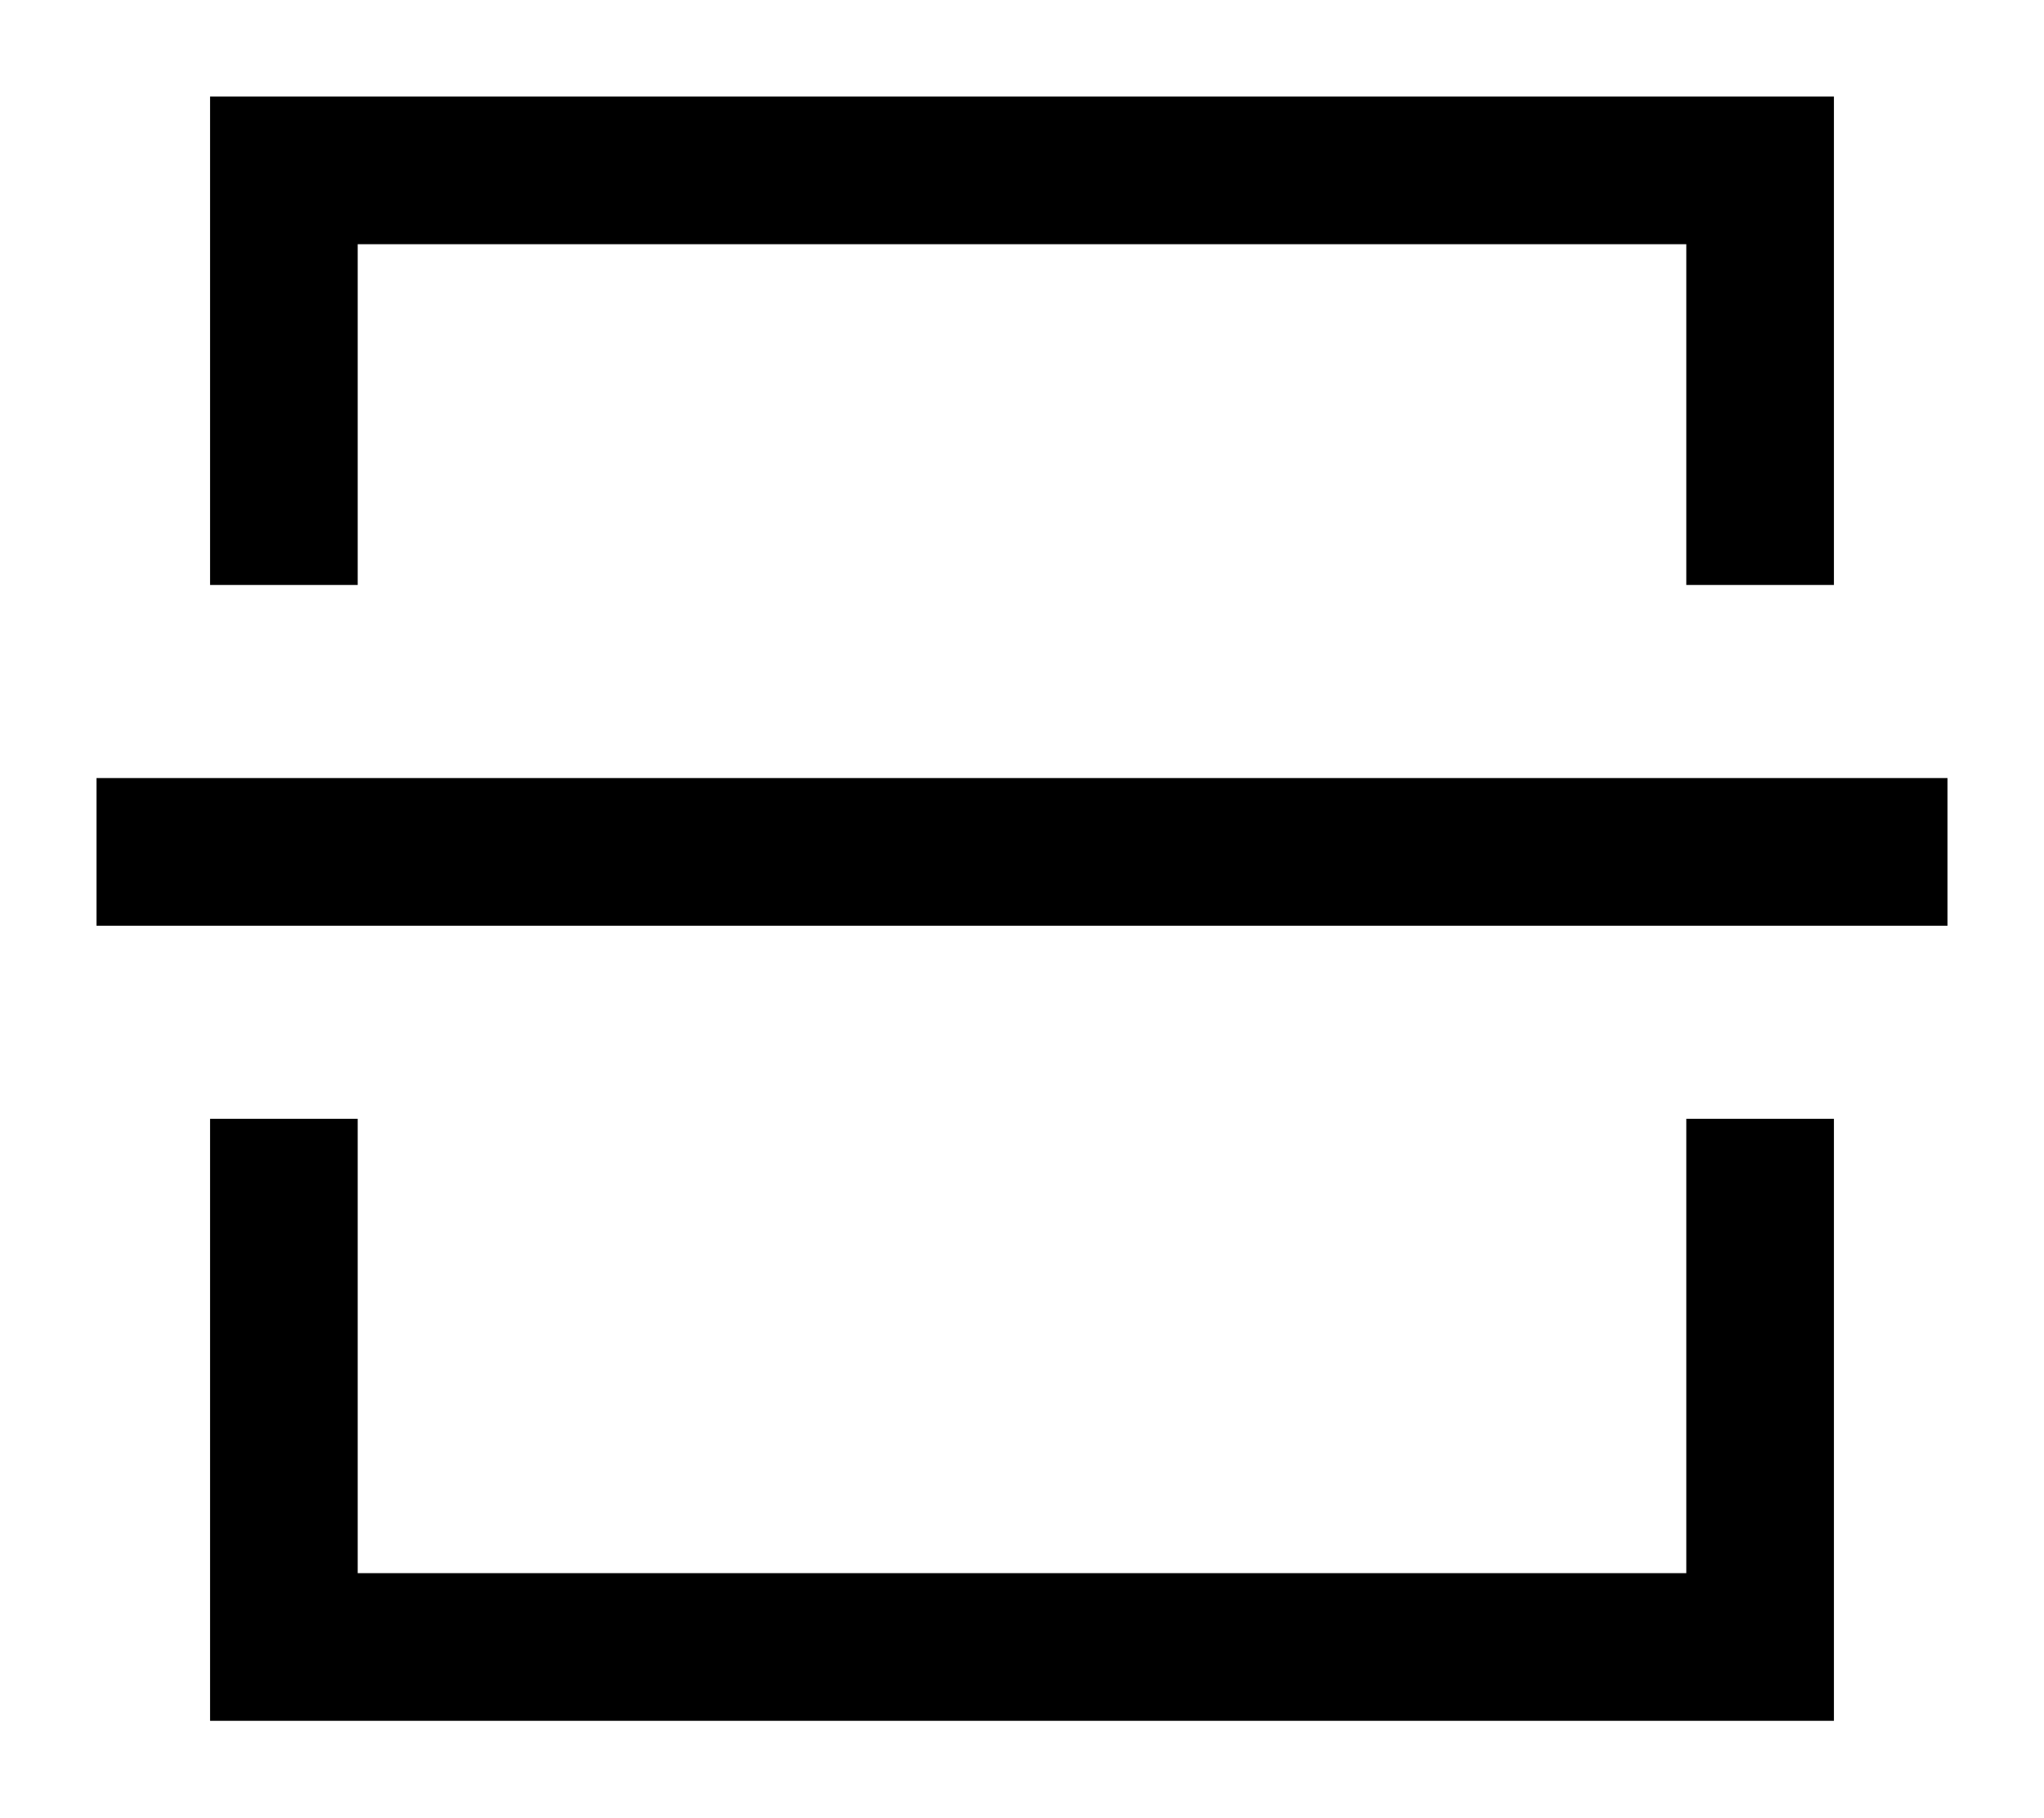
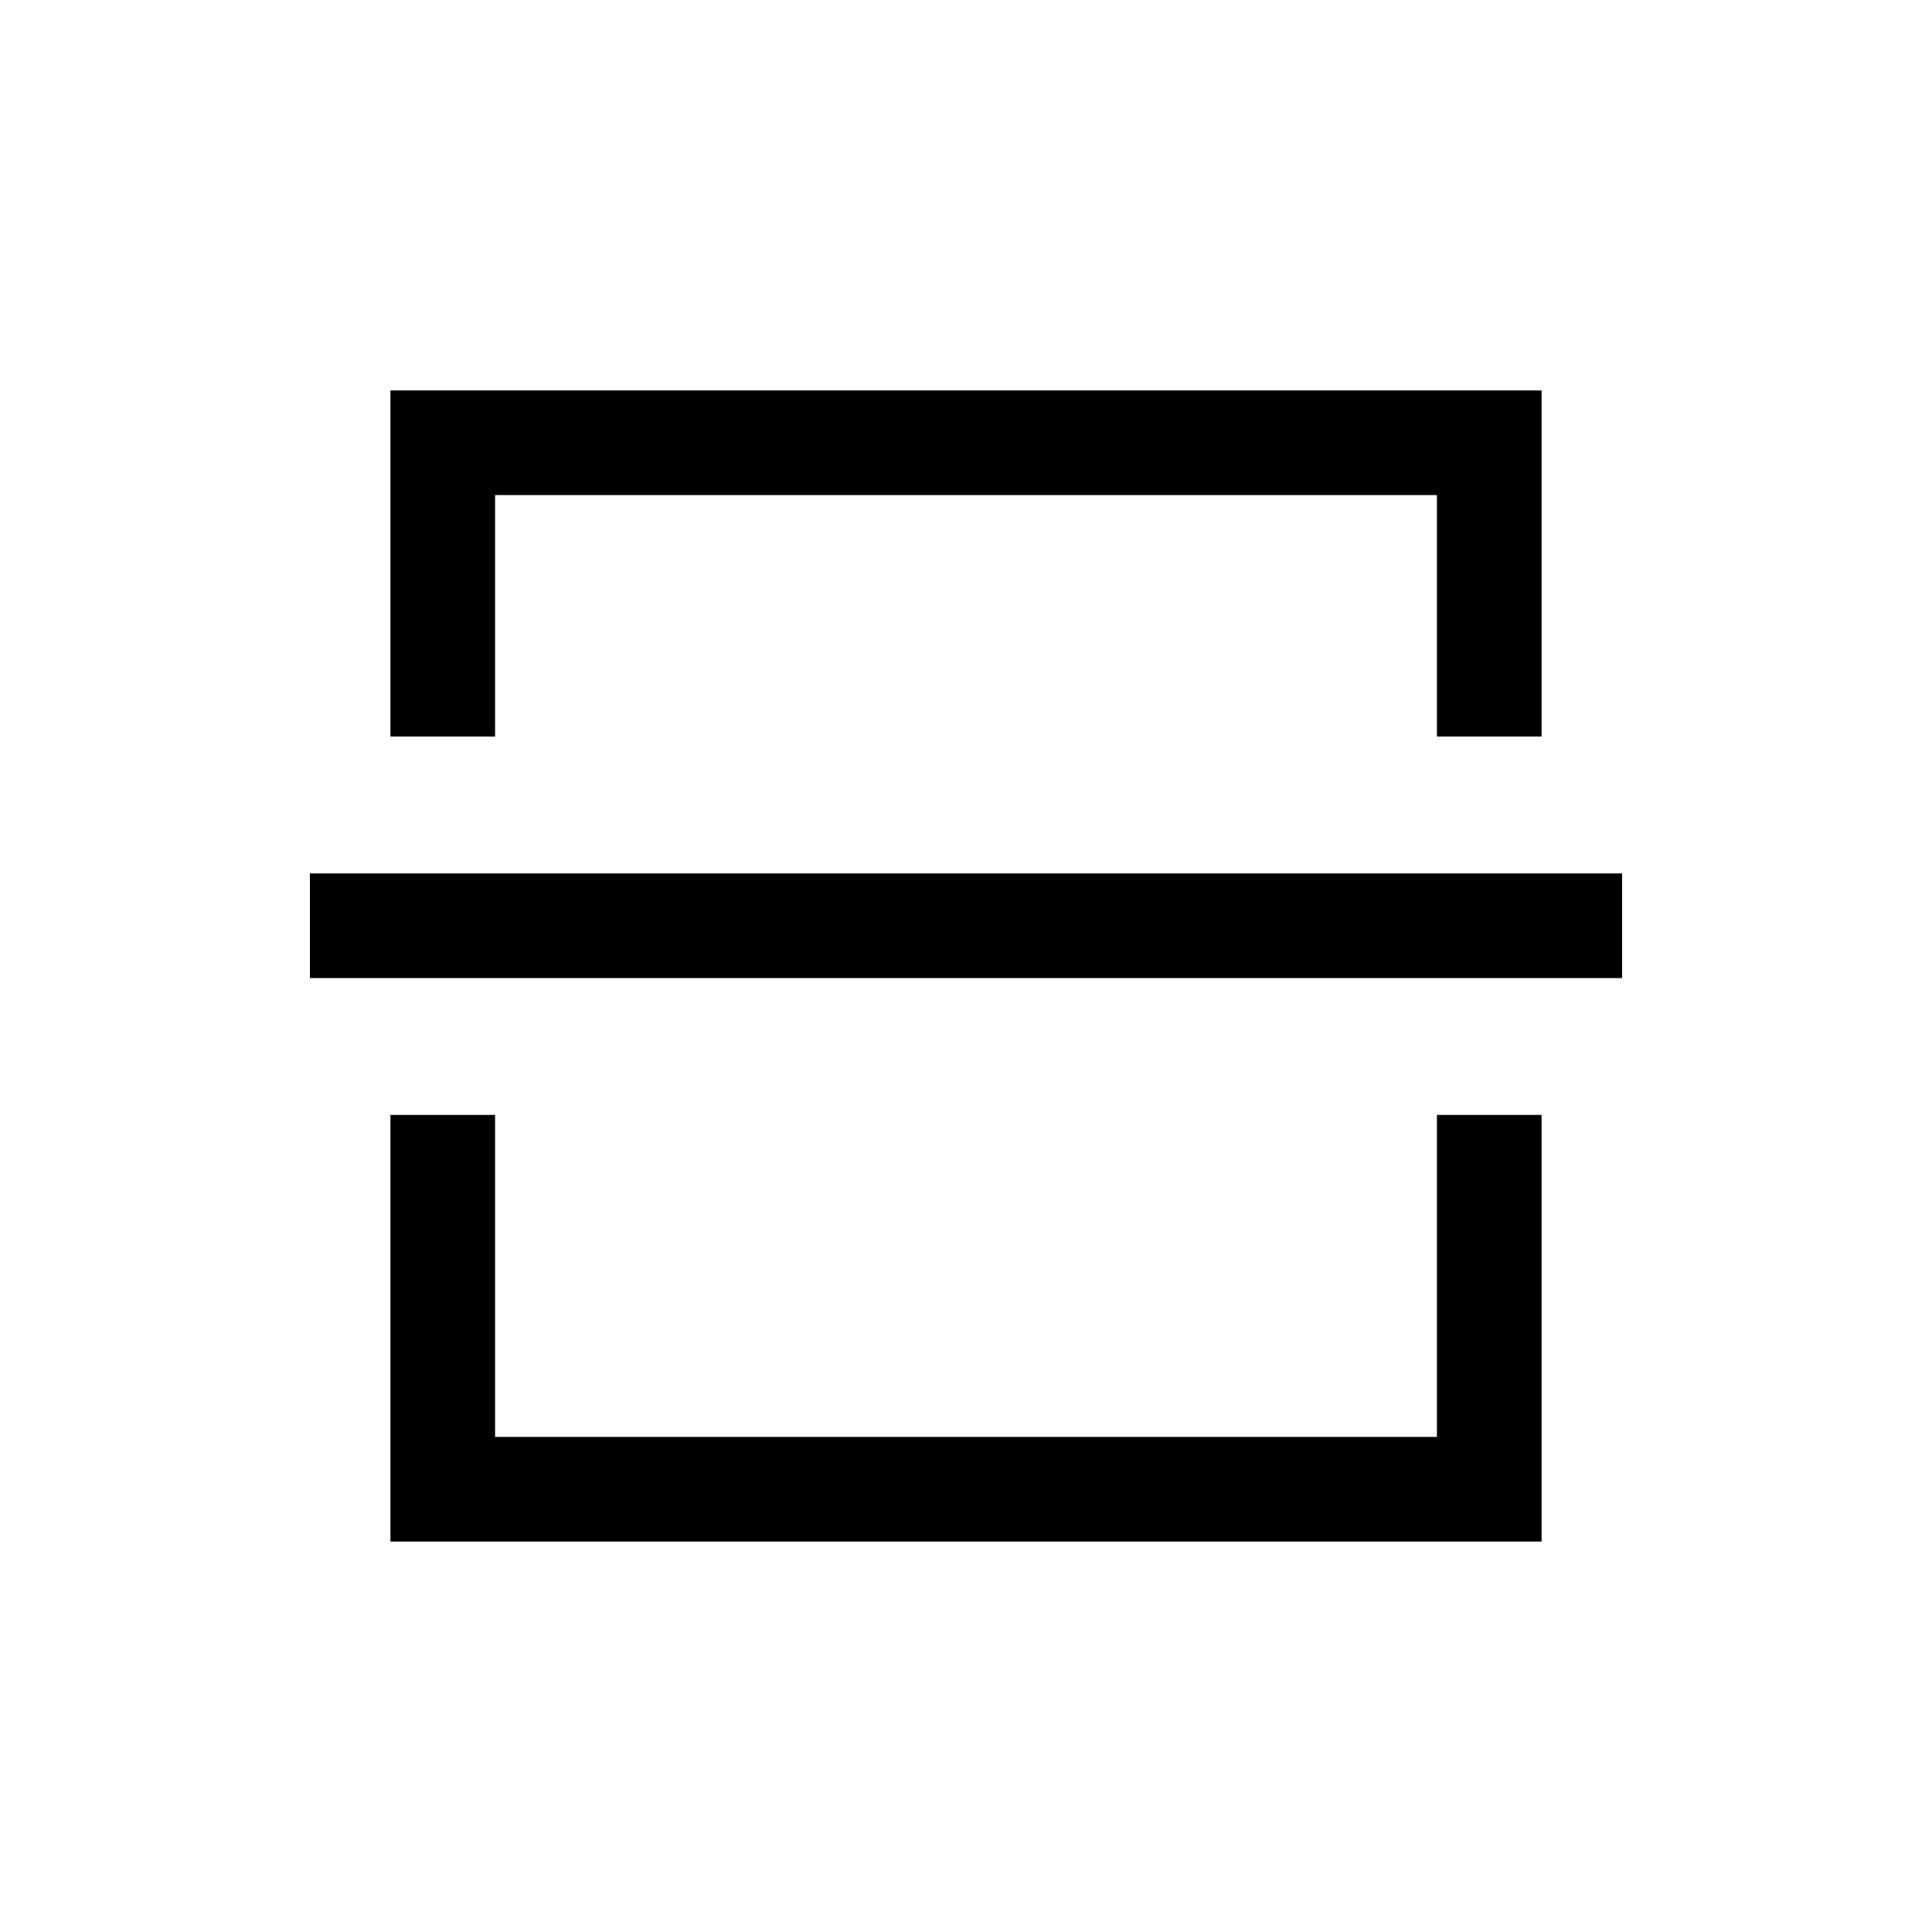
- <svg xmlns="http://www.w3.org/2000/svg" width="18" height="16" viewBox="0 0 18 16" fill="none">
-   <path d="M2 0.925H1.925V1V5V5.075H2H3H3.075V5V2.075H14.925V5V5.075H15H16H16.075V5V1V0.925H16H2ZM1 6.925H0.925V7V8V8.075H1H2H3H15H16H17H17.075V8V7V6.925H17H16H15H3H2H1ZM14.925 10V13.925H3.075V10V9.925H3H2H1.925V10V15V15.075H2H16H16.075V15V10V9.925H16H15H14.925V10Z" fill="black" stroke="black" stroke-width="0.15" />
+ <svg xmlns="http://www.w3.org/2000/svg" width="24" height="24" viewBox="0 0 24 24" fill="none">
+   <path d="M5 4.925H4.925V5V9V9.075H5H6H6.075V9V6.075H17.925V9V9.075H18H19H19.075V9V5V4.925H19H5ZM4 10.925H3.925V11V12V12.075H4H5H6H18H19H20H20.075V12V11V10.925H20H19H18H6H5H4ZM17.925 14V17.925H6.075V14V13.925H6H5H4.925V14V19V19.075H5H19H19.075V19V14V13.925H19H18H17.925V14Z" fill="black" stroke="black" stroke-width="0.15" />
</svg>
